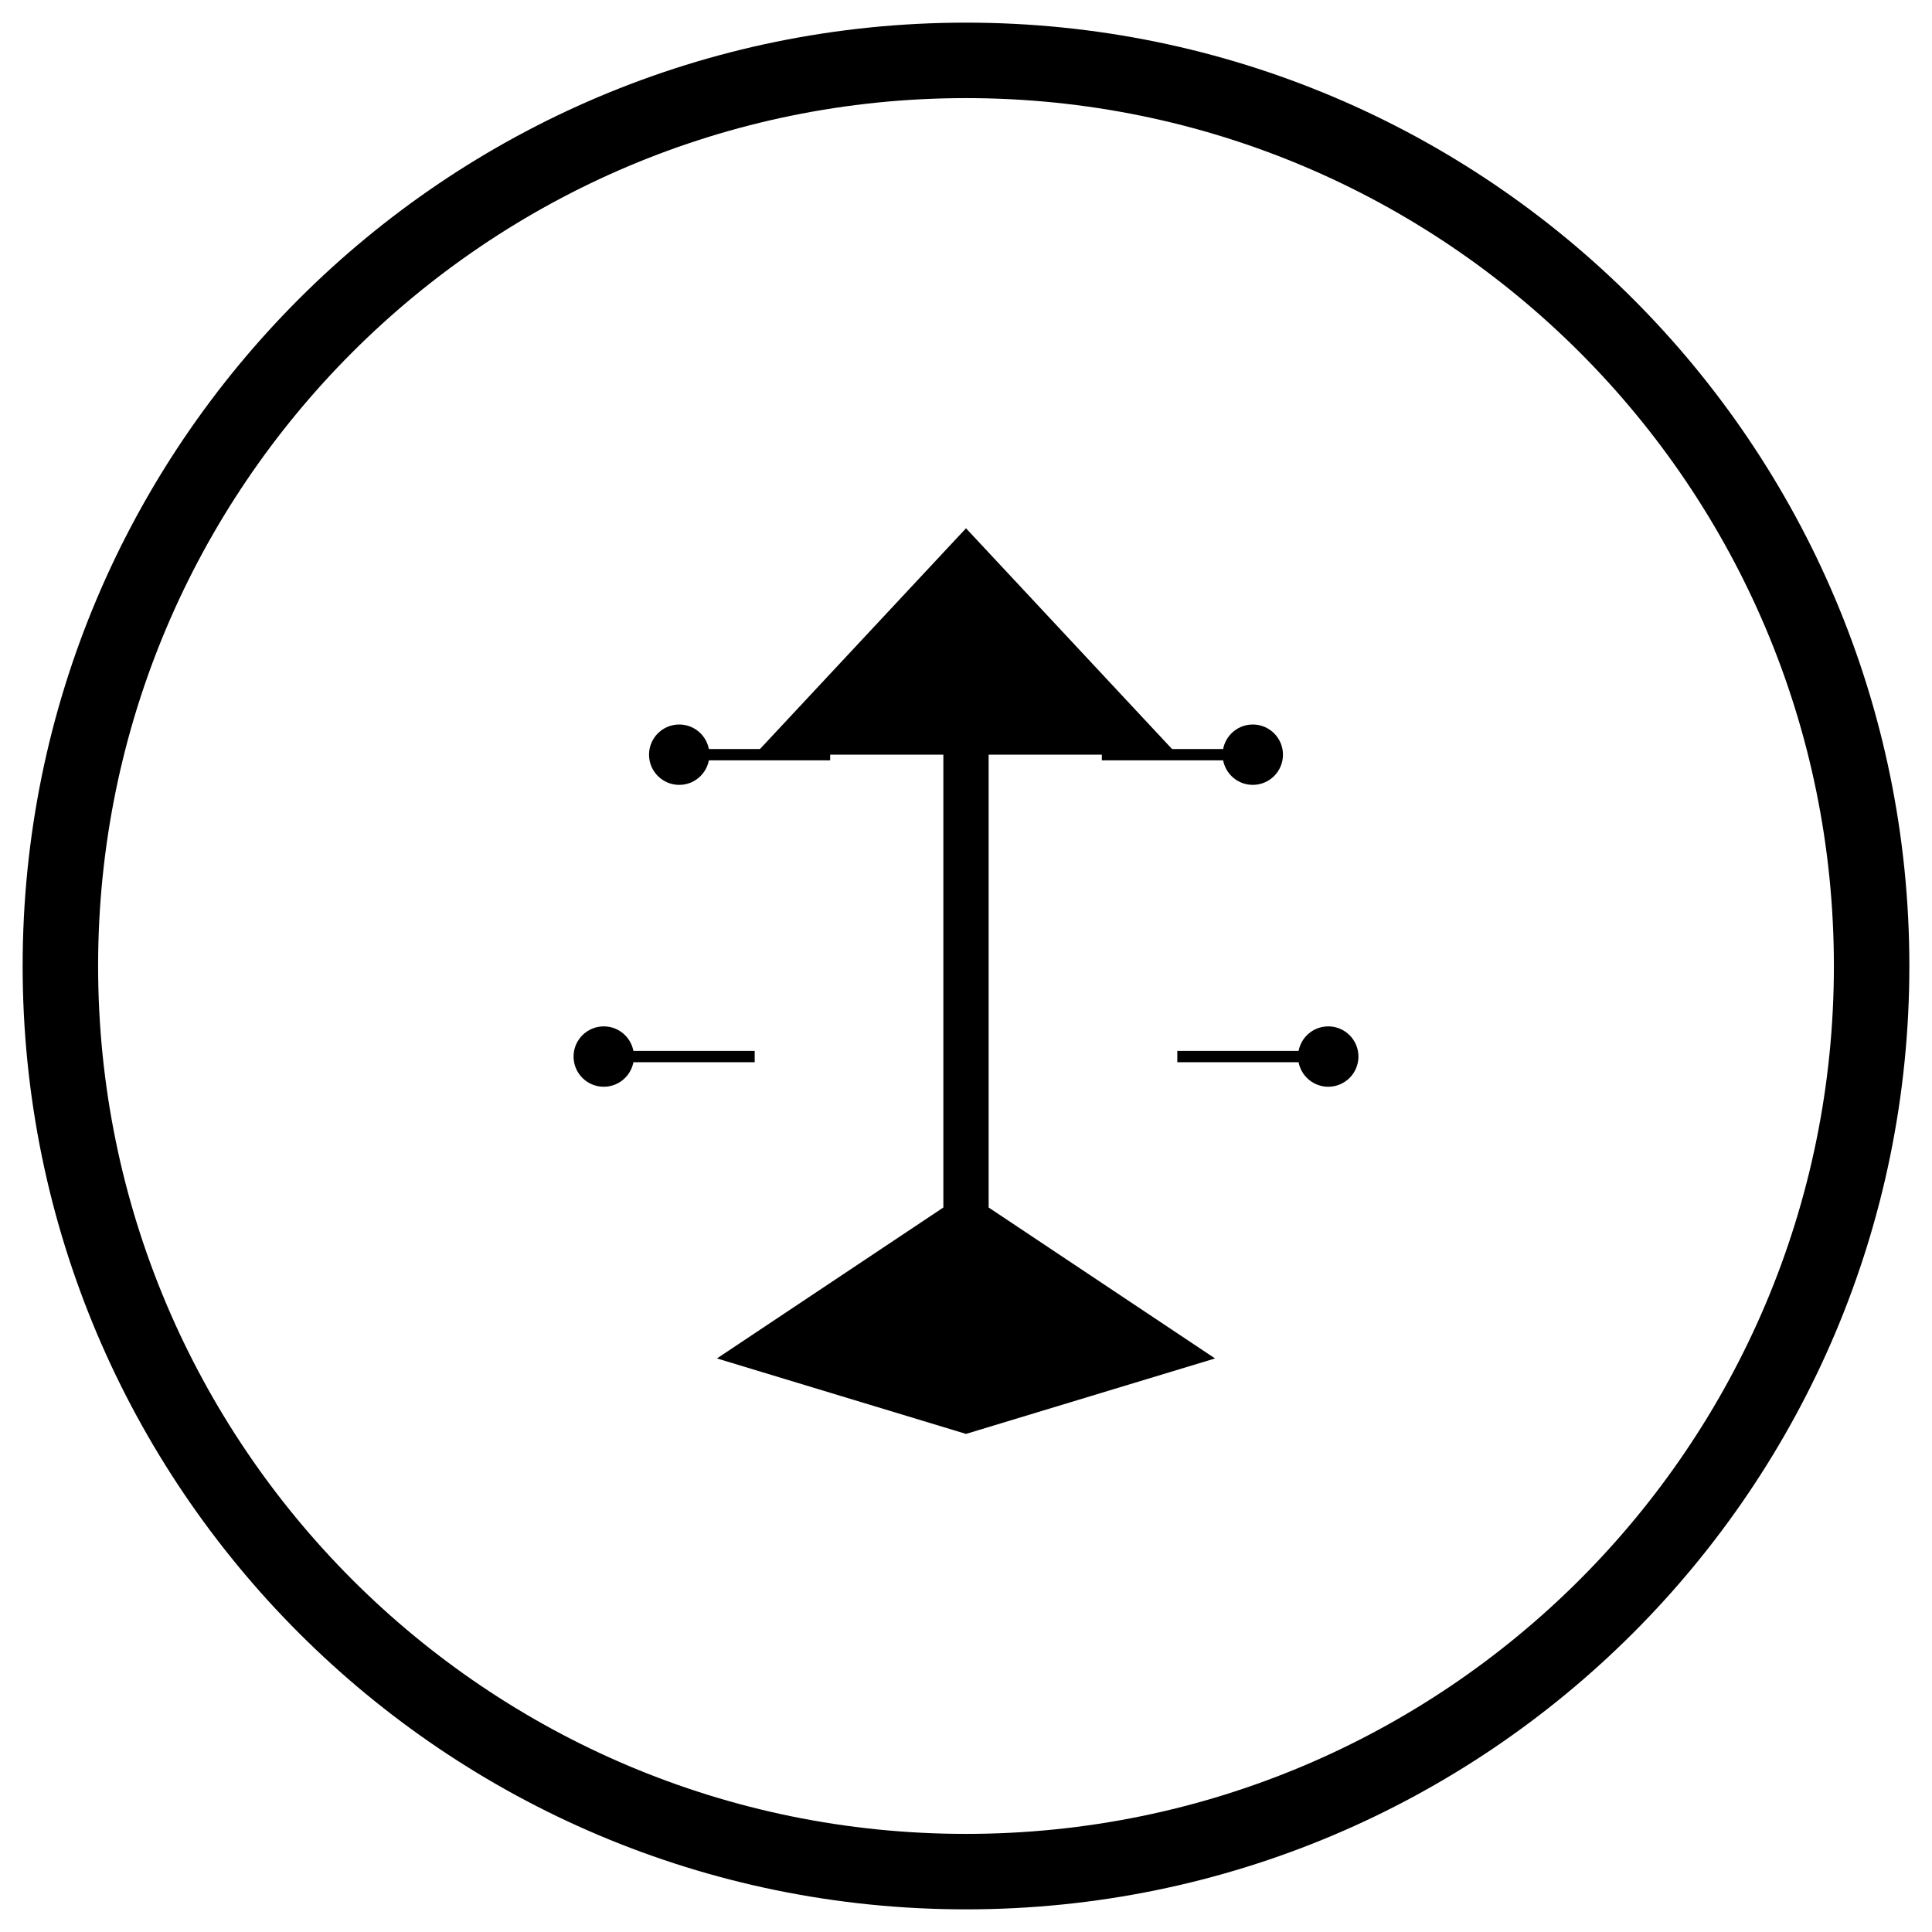
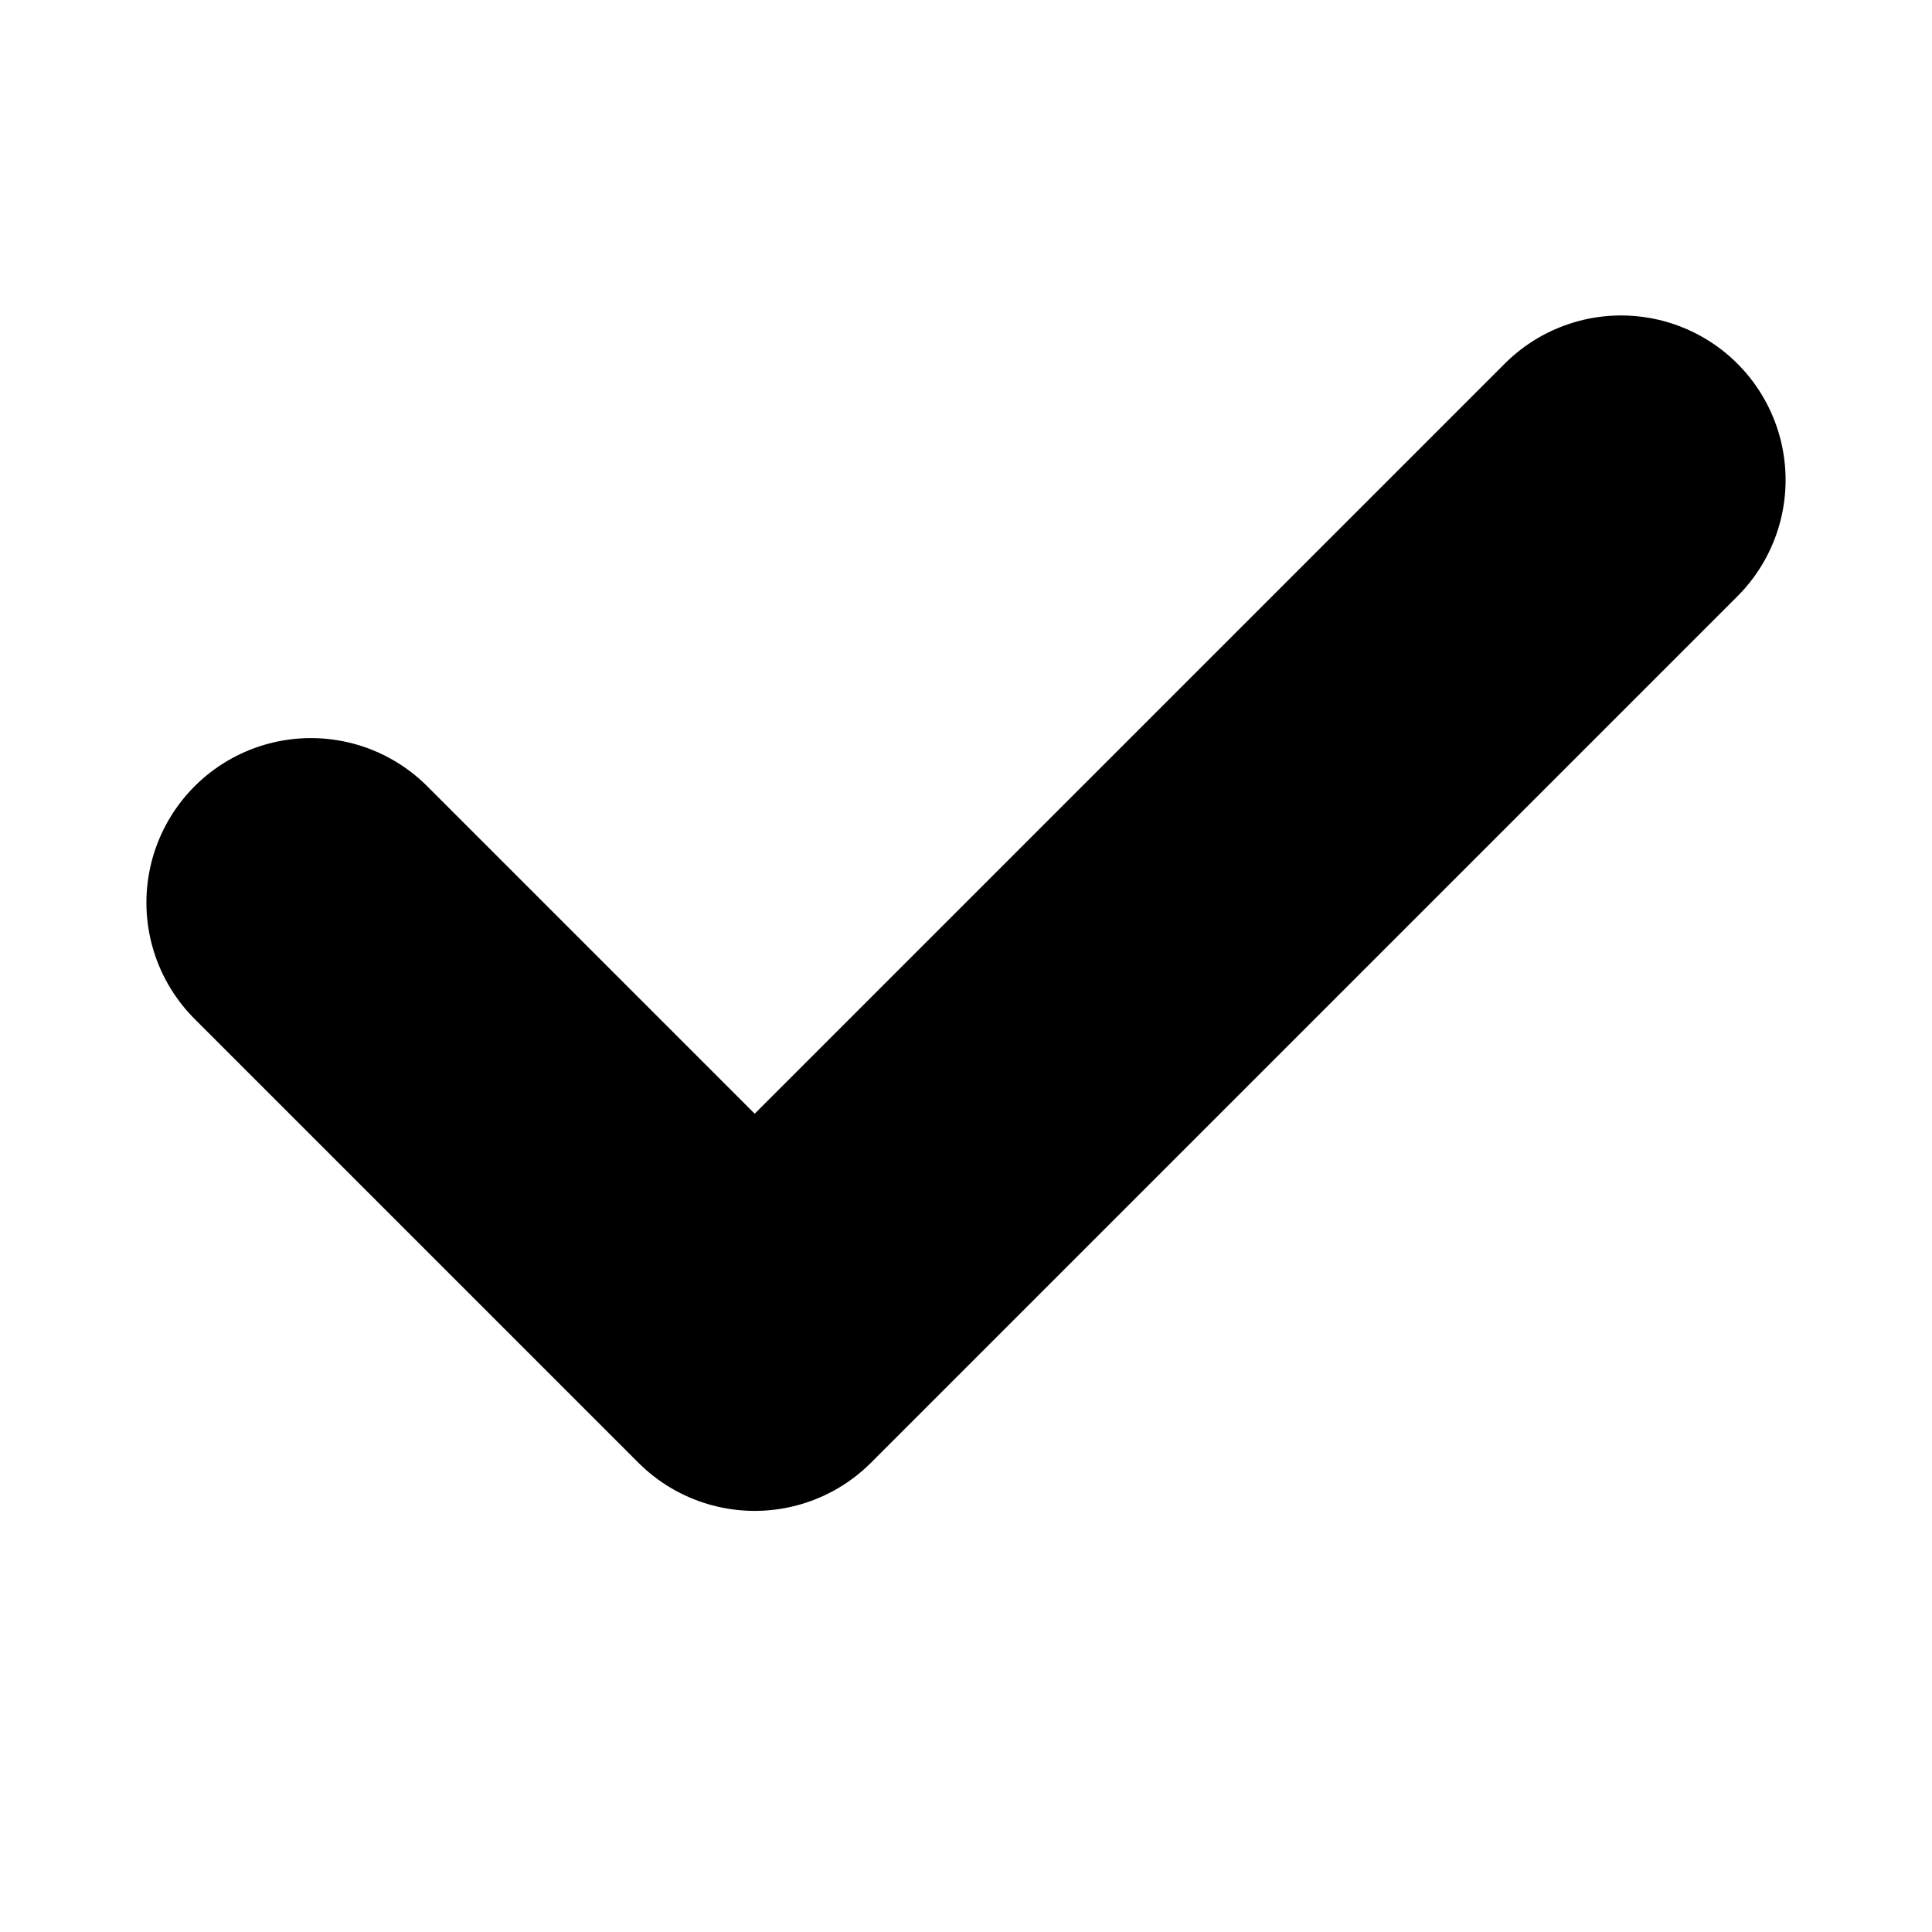
- <svg xmlns="http://www.w3.org/2000/svg" viewBox="0 0 512 512">
-   <circle cx="256" cy="256" r="240" fill="none" stroke="currentColor" stroke-width="20" />
-   <path d="M256 140 L200 200 L250 200 L250 320 L190 360 L256 380 L322 360 L262 320 L262 200 L312 200 Z" fill="currentColor" />
-   <circle cx="180" cy="200" r="8" fill="currentColor" />
-   <circle cx="332" cy="200" r="8" fill="currentColor" />
-   <circle cx="160" cy="280" r="8" fill="currentColor" />
-   <circle cx="352" cy="280" r="8" fill="currentColor" />
-   <line x1="180" y1="200" x2="220" y2="200" stroke="currentColor" stroke-width="3" />
-   <line x1="292" y1="200" x2="332" y2="200" stroke="currentColor" stroke-width="3" />
-   <line x1="160" y1="280" x2="200" y2="280" stroke="currentColor" stroke-width="3" />
-   <line x1="312" y1="280" x2="352" y2="280" stroke="currentColor" stroke-width="3" />
+ <svg xmlns="http://www.w3.org/2000/svg" viewBox="0 0 64 64">
+   <path d="M53.7 15.9 25 44.6 10.3 29.9" fill="none" stroke="#000000" stroke-width="10.9" stroke-linecap="round" stroke-linejoin="round" />
</svg>
